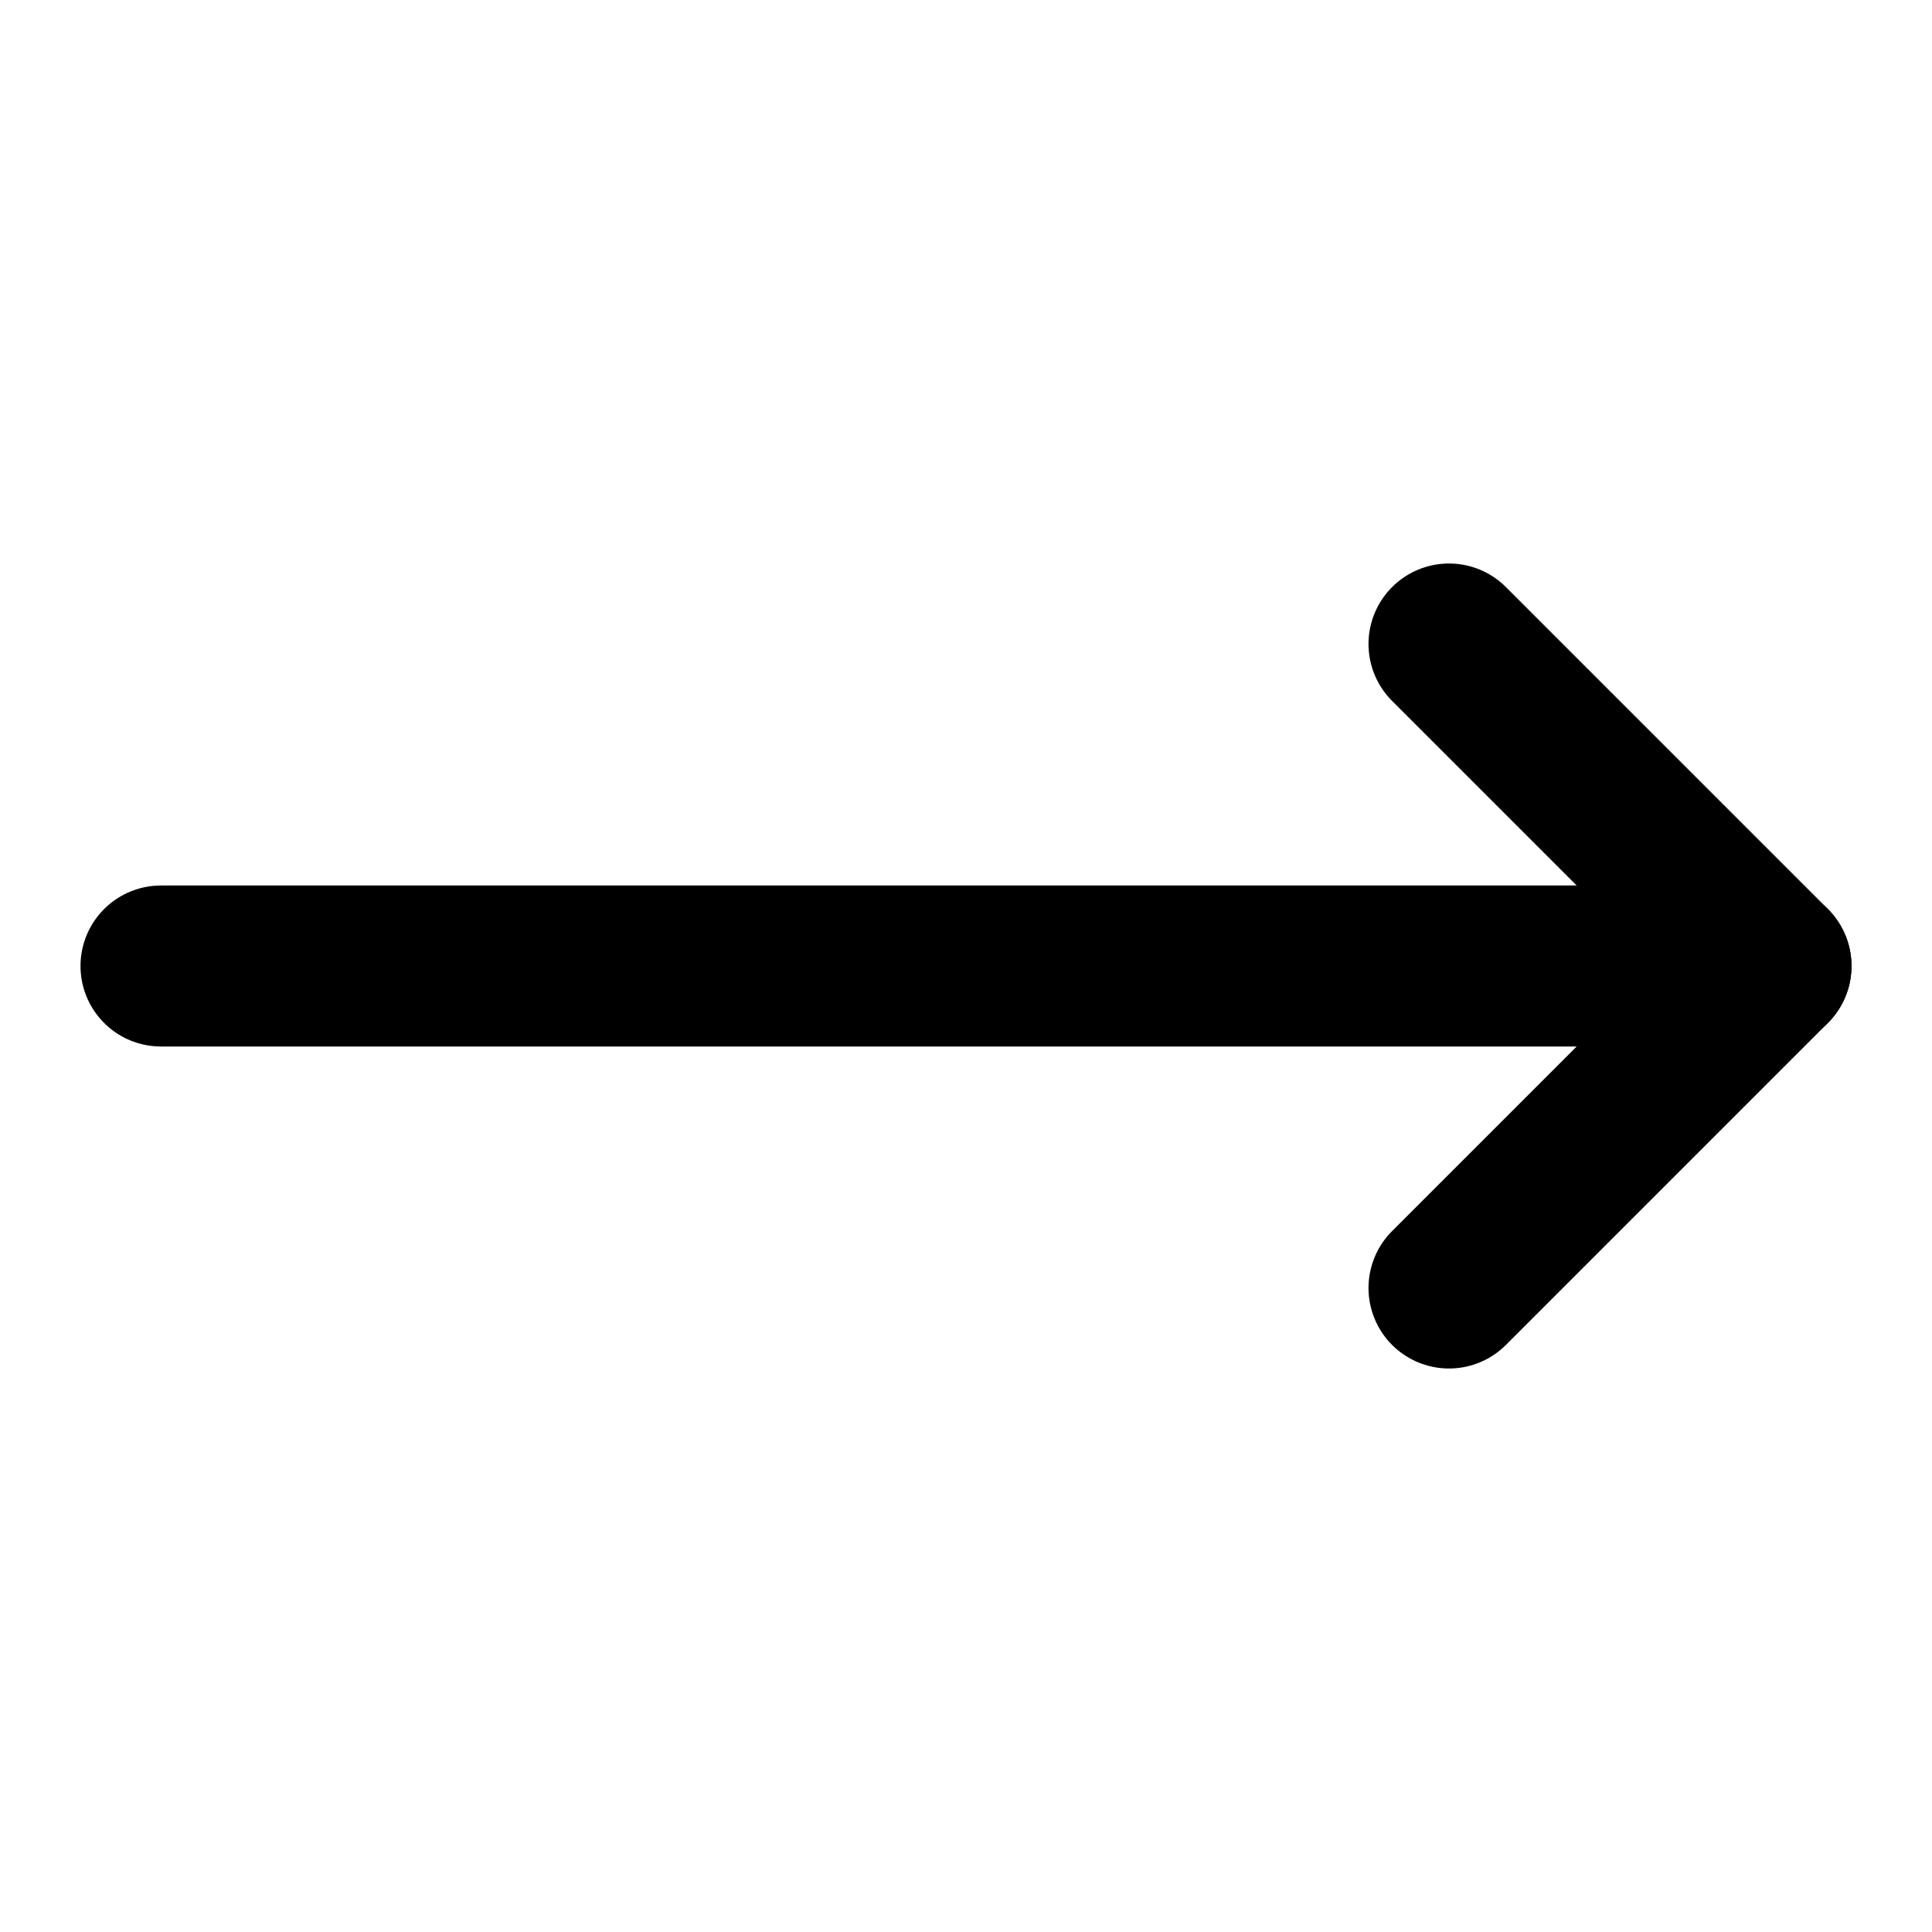
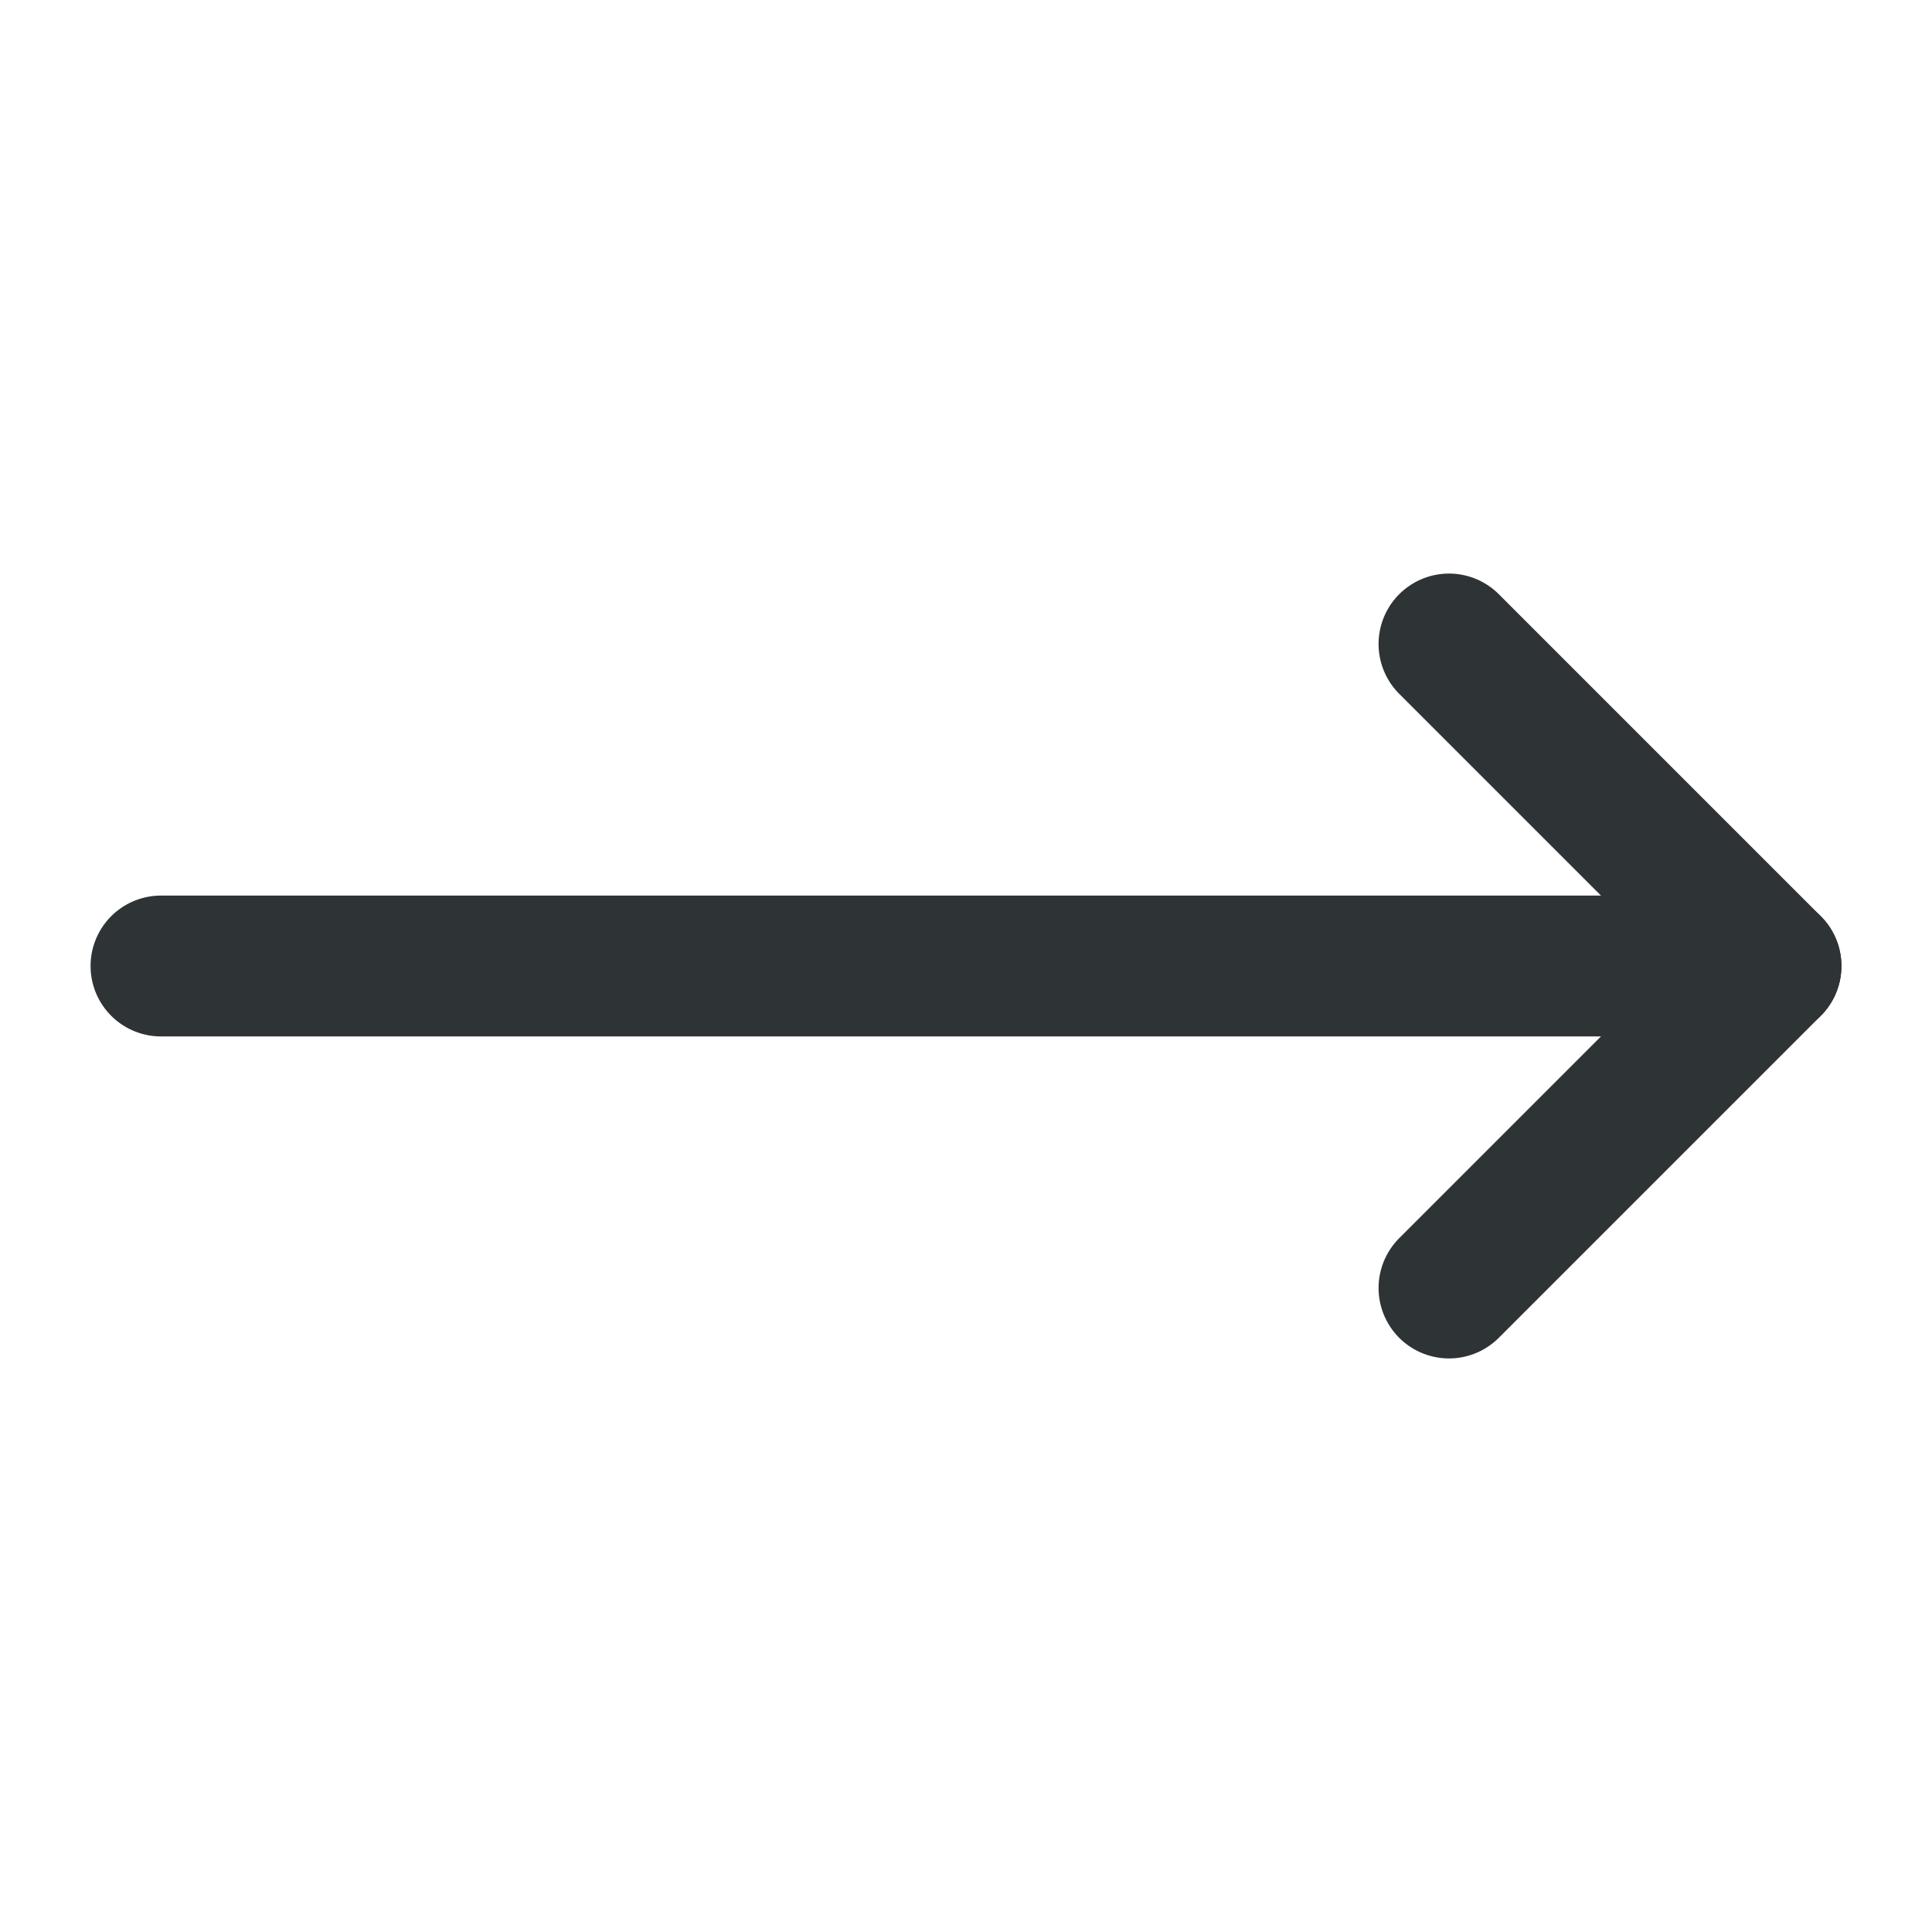
- <svg xmlns="http://www.w3.org/2000/svg" width="24" height="24" viewBox="0 0 24 24" fill="none" stroke="currentColor" stroke-width="2" stroke-linecap="round" stroke-linejoin="round" class="lucide lucide-move-right-icon lucide-move-right">
+ <svg xmlns="http://www.w3.org/2000/svg" width="24" height="24" viewBox="0 0 24 24" fill="none" stroke="#2e3436" stroke-width="1.75" stroke-linecap="round" stroke-linejoin="round" class="lucide lucide-move-right-icon lucide-move-right">
  <path d="M18 8L22 12L18 16" />
  <path d="M2 12H22" />
</svg>
